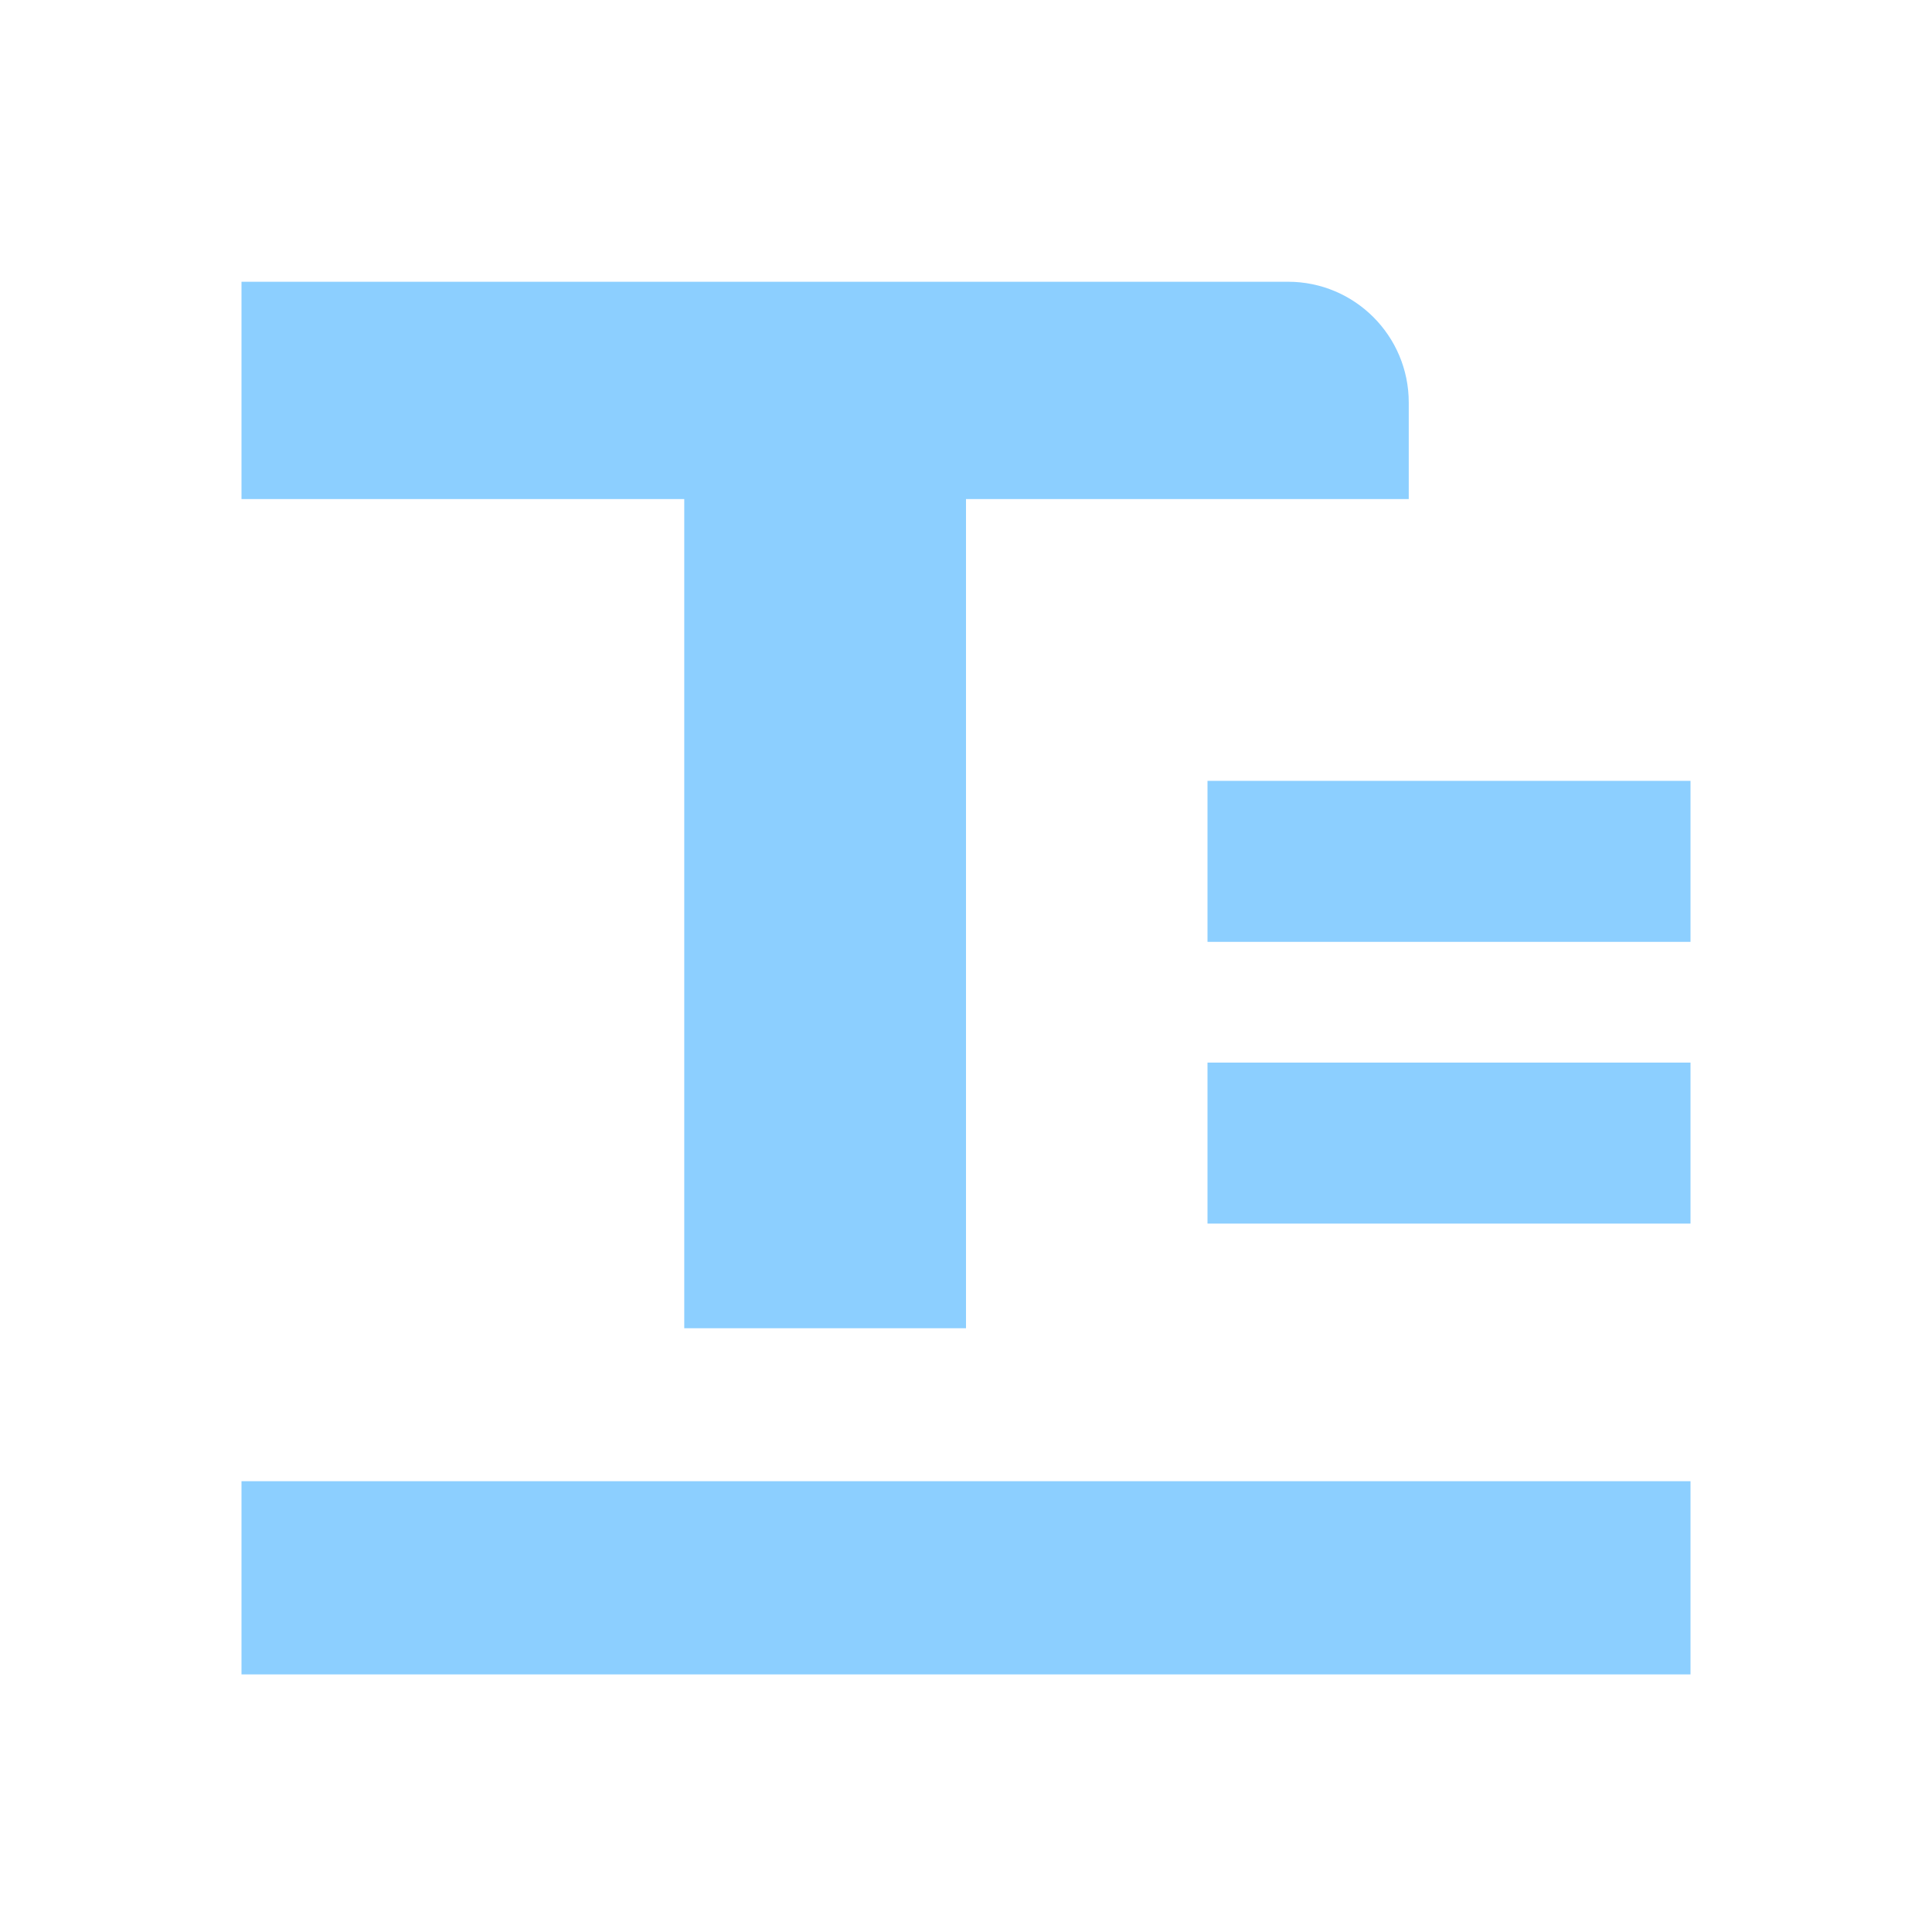
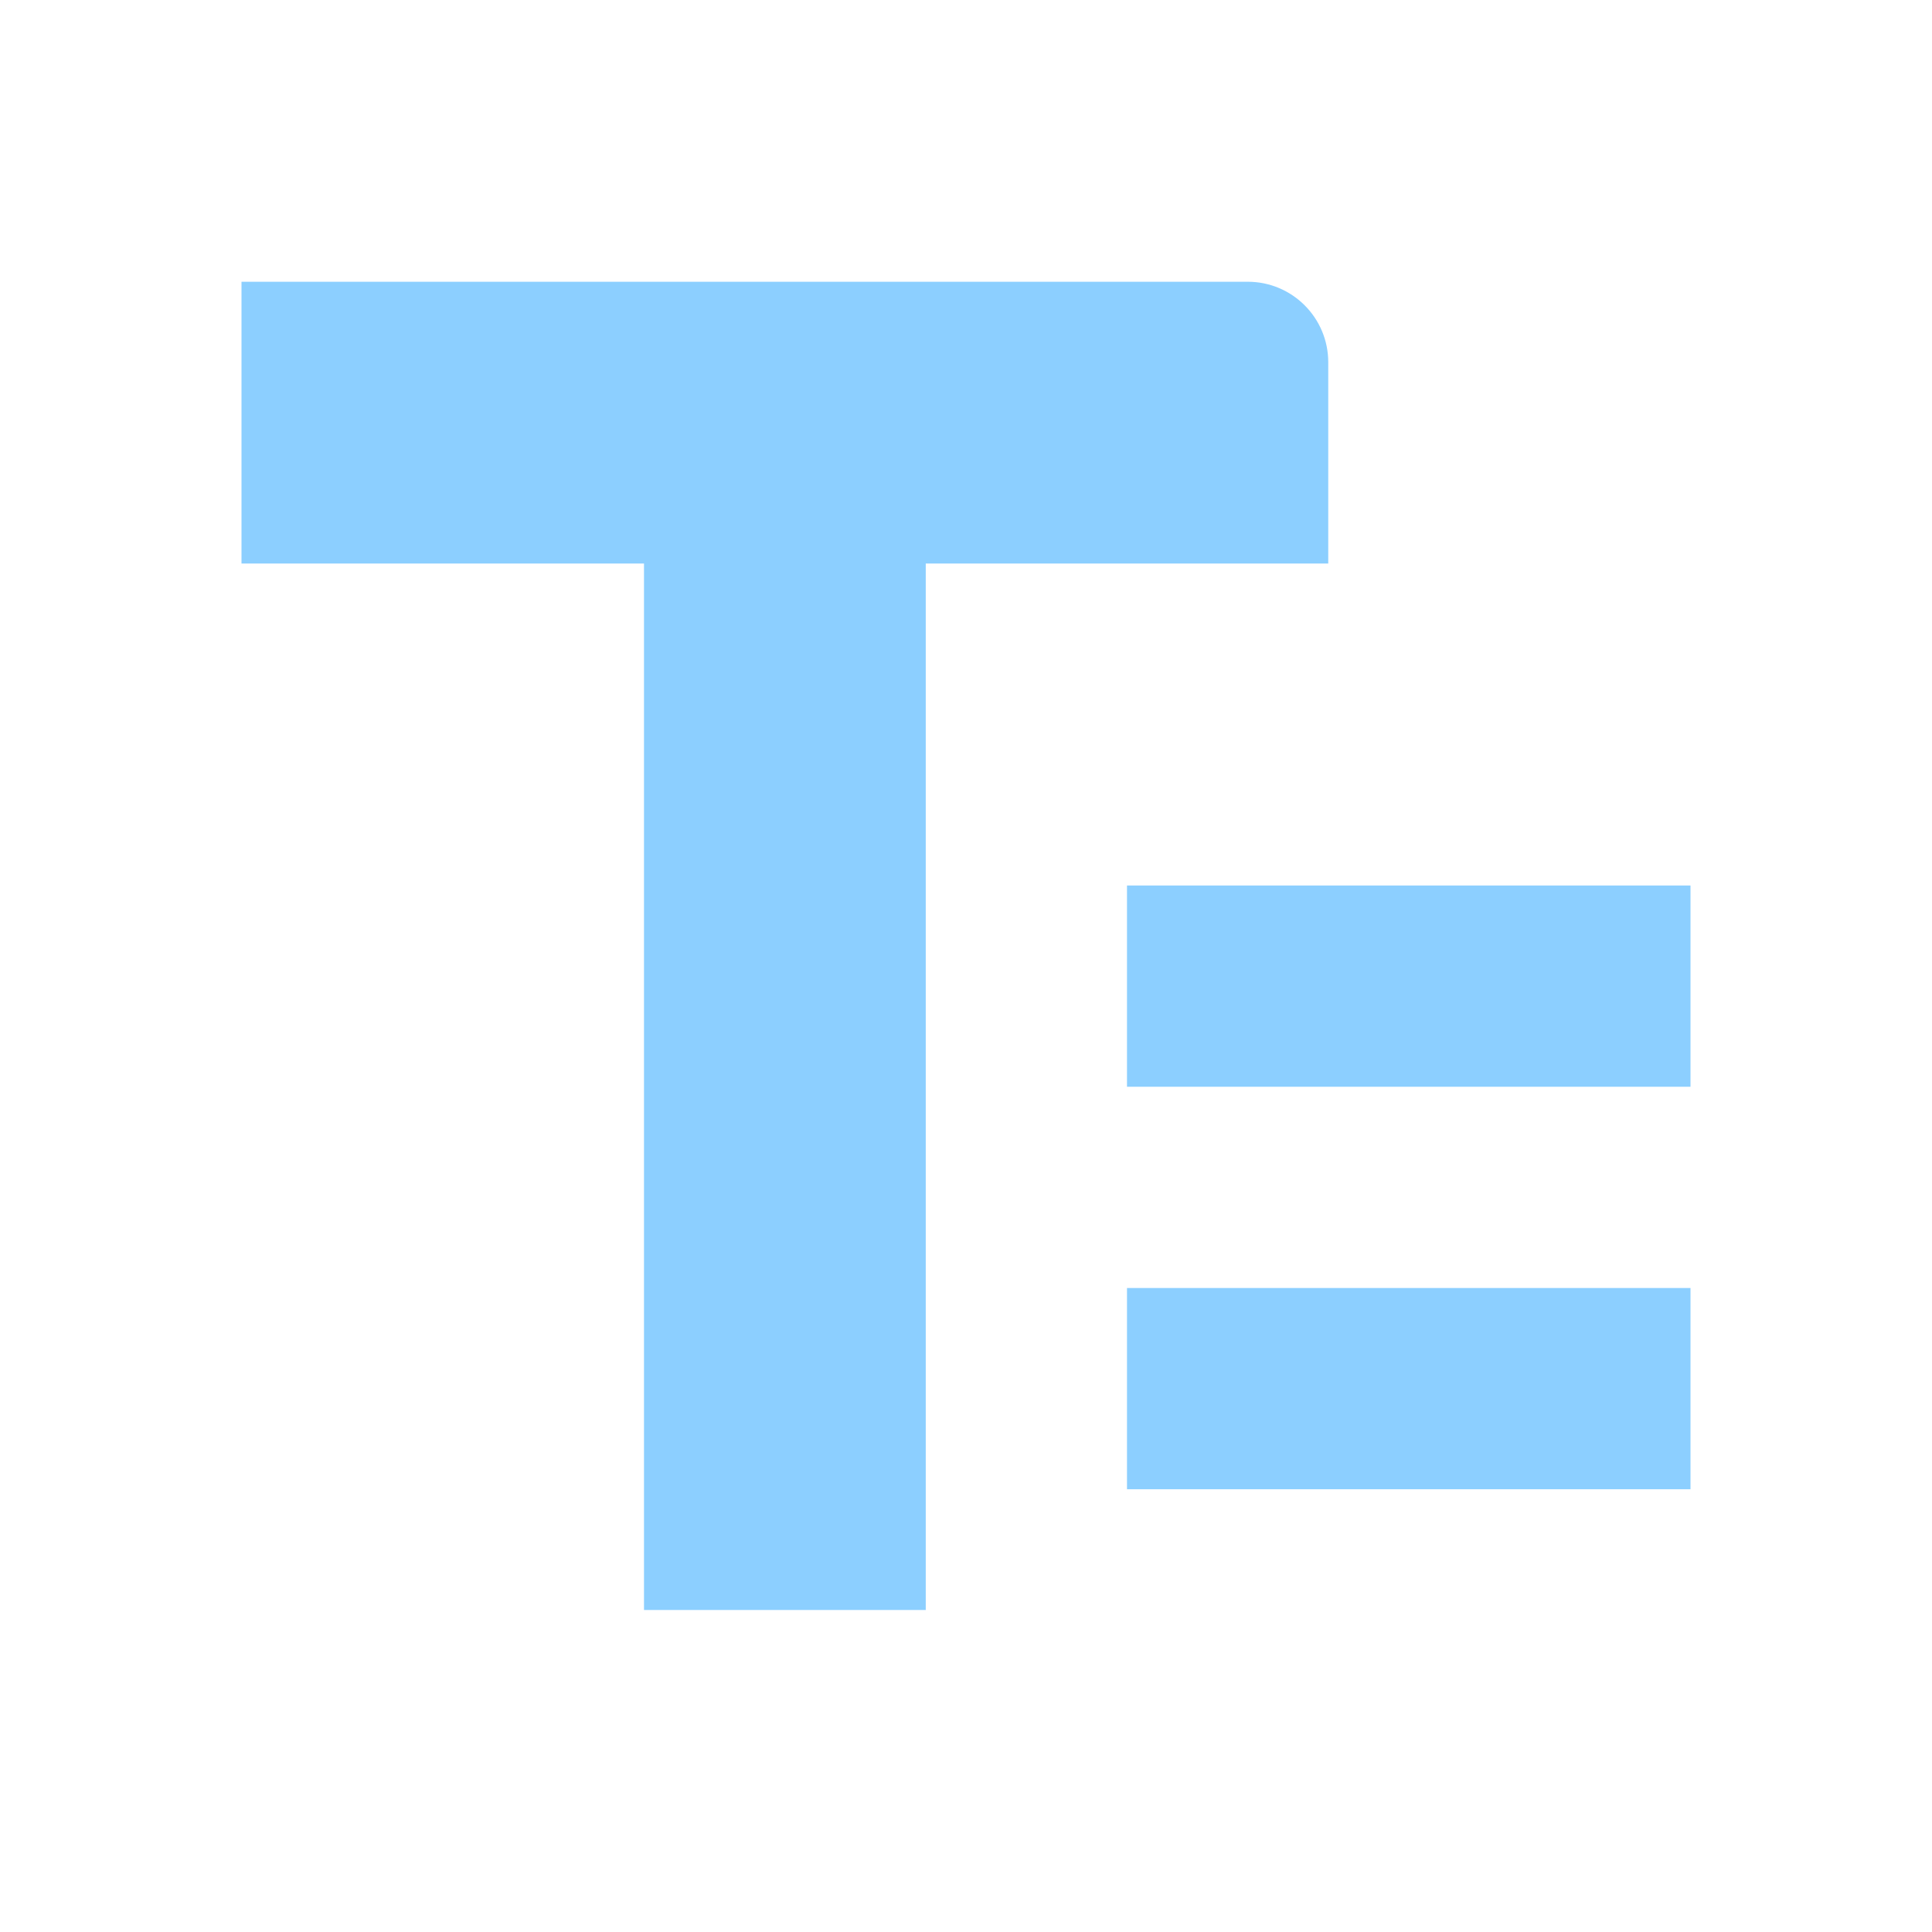
<svg xmlns="http://www.w3.org/2000/svg" viewBox="0 0 24 24">
-   <path d="M3 3.5H16A1.5 1.5 0 0 1 17.5 5V6.2H12V16.5H8.5V6.2H3Z" fill="#8ccfff" />
-   <path d="M15 9.7H21V11.7H15Z M15 13.2H21V15.2H15Z" fill="#8ccfff" />
-   <path d="M3 18.4H21V20.8H3Z" fill="#8ccfff" />
+   <path fill="#8ccfff" d="M3 3.5H15.5A1 1 0 0 1 16.5 4.5V7H11.5V20H8V7H3Z" />
+   <path fill="#8ccfff" d="M14 11H21V13.5H14Z M14 16H21V18.5H14Z" />
</svg>
